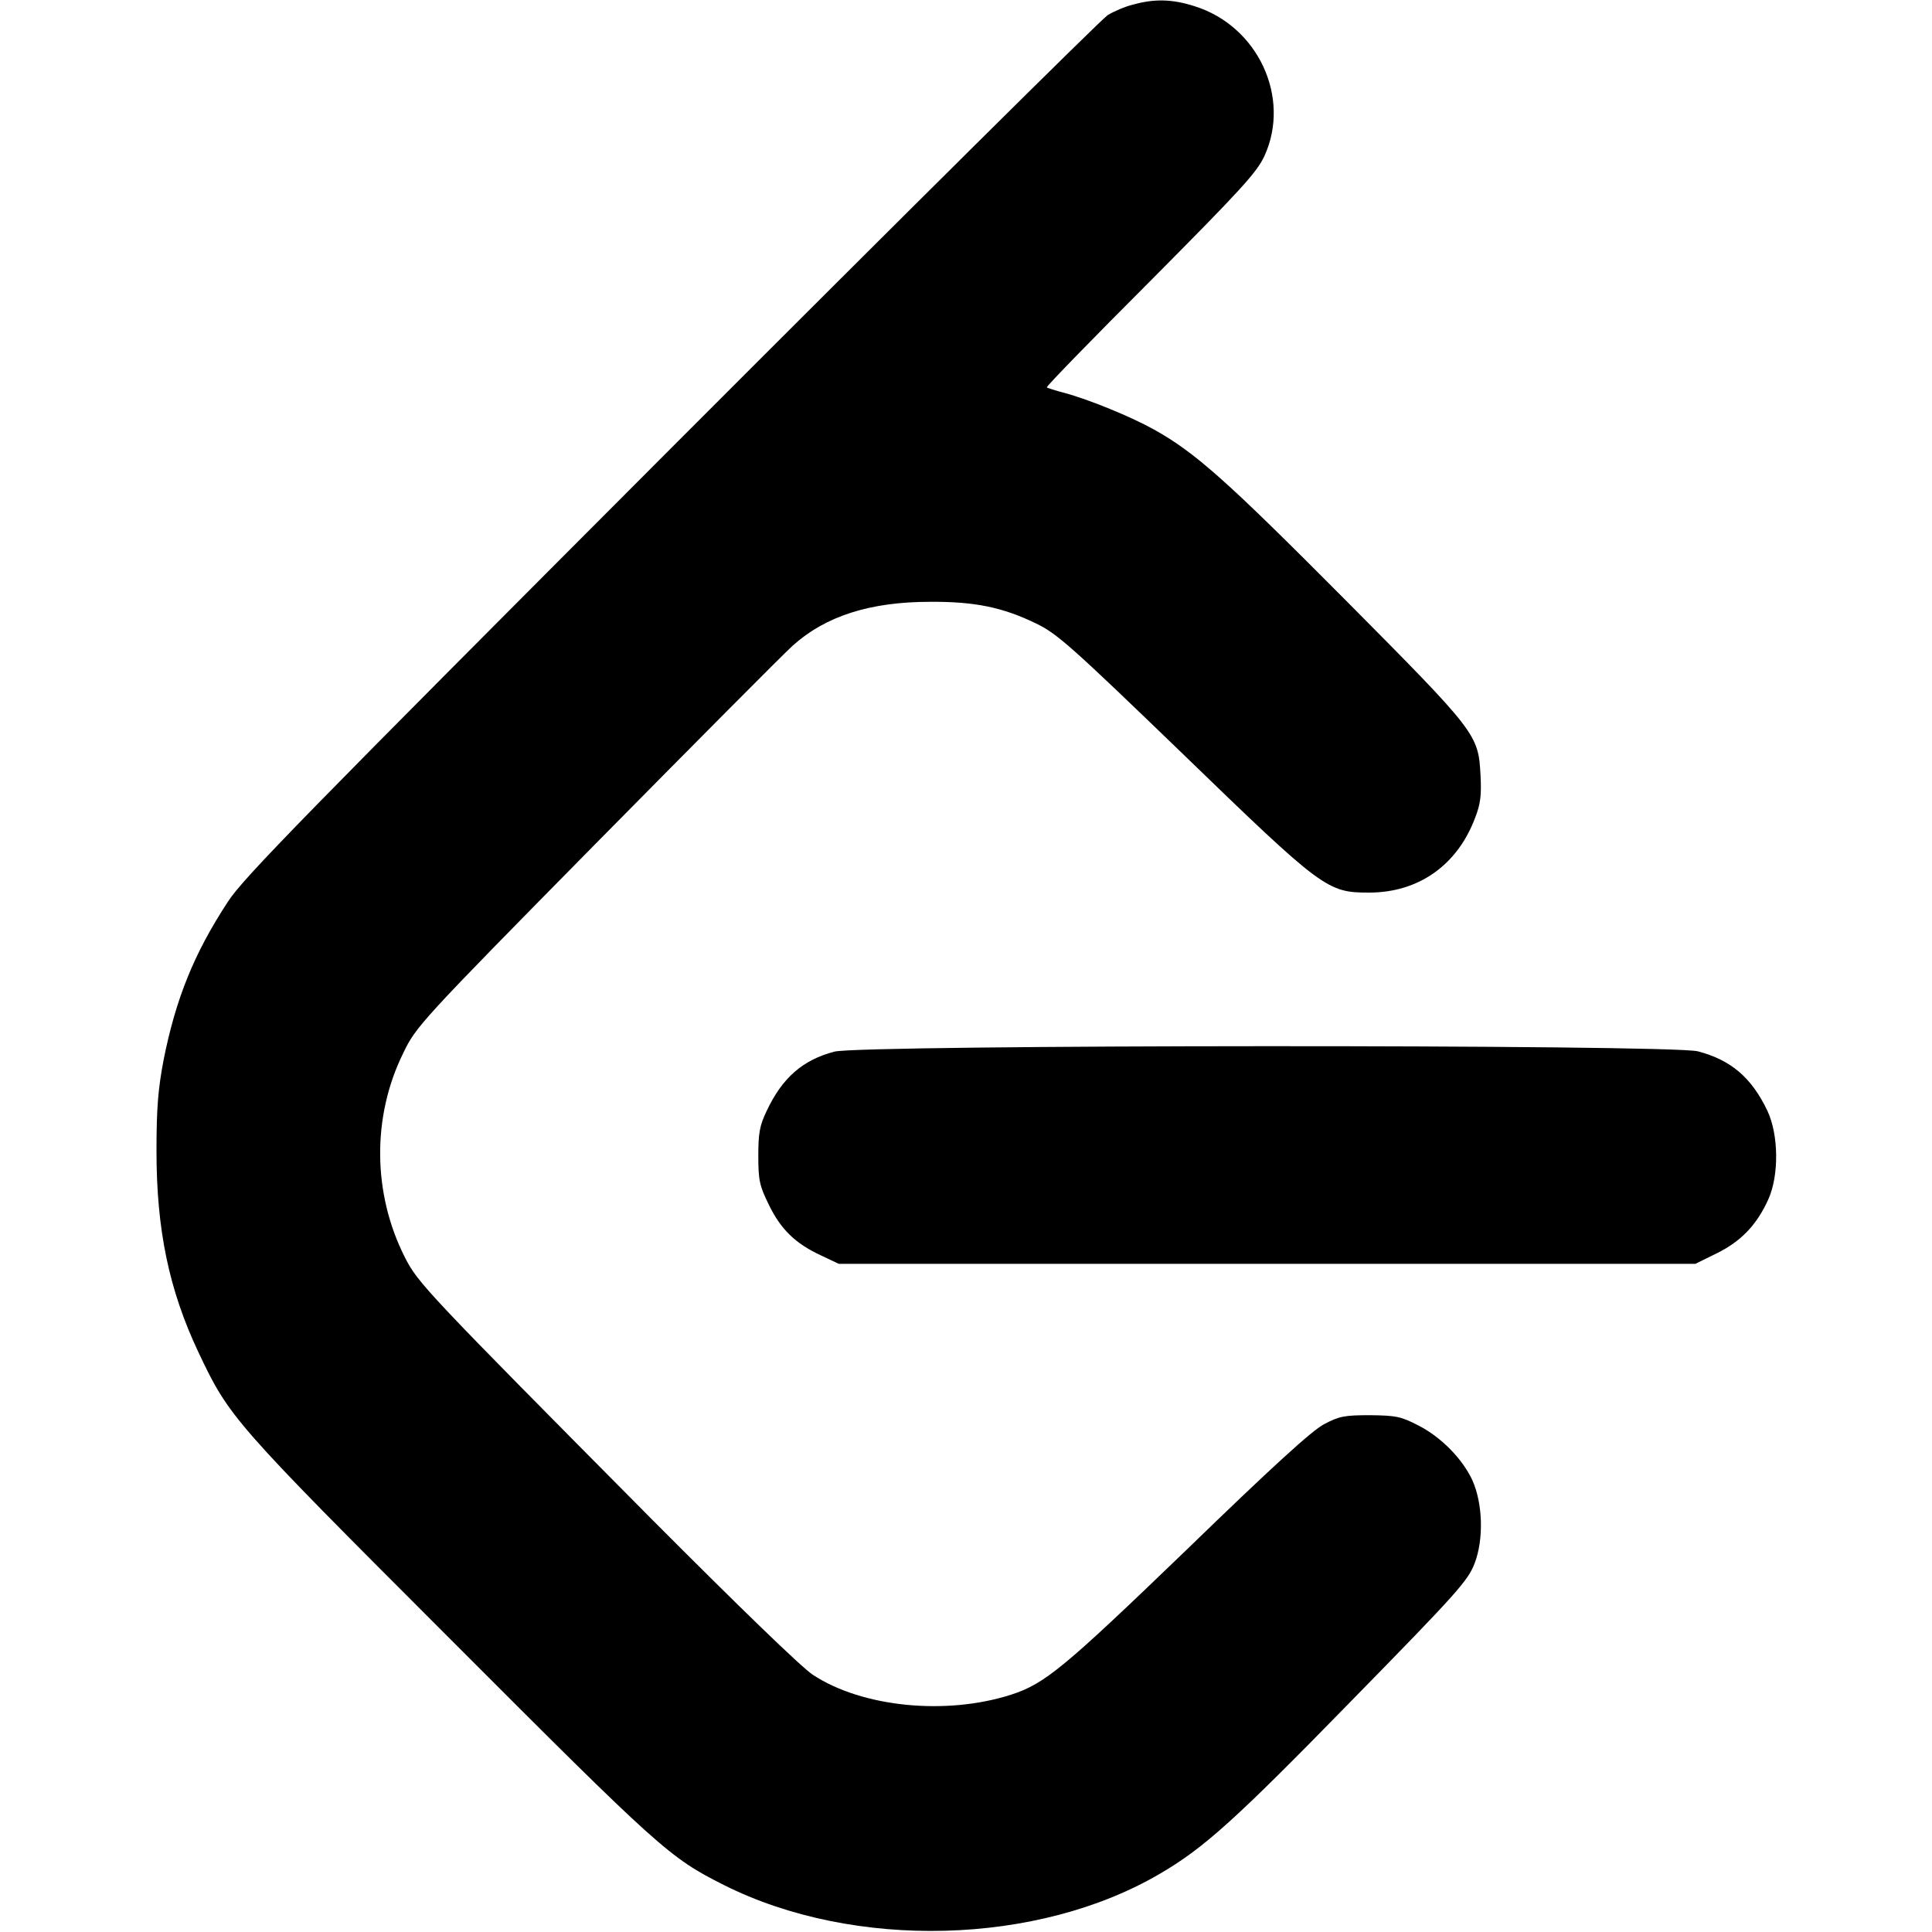
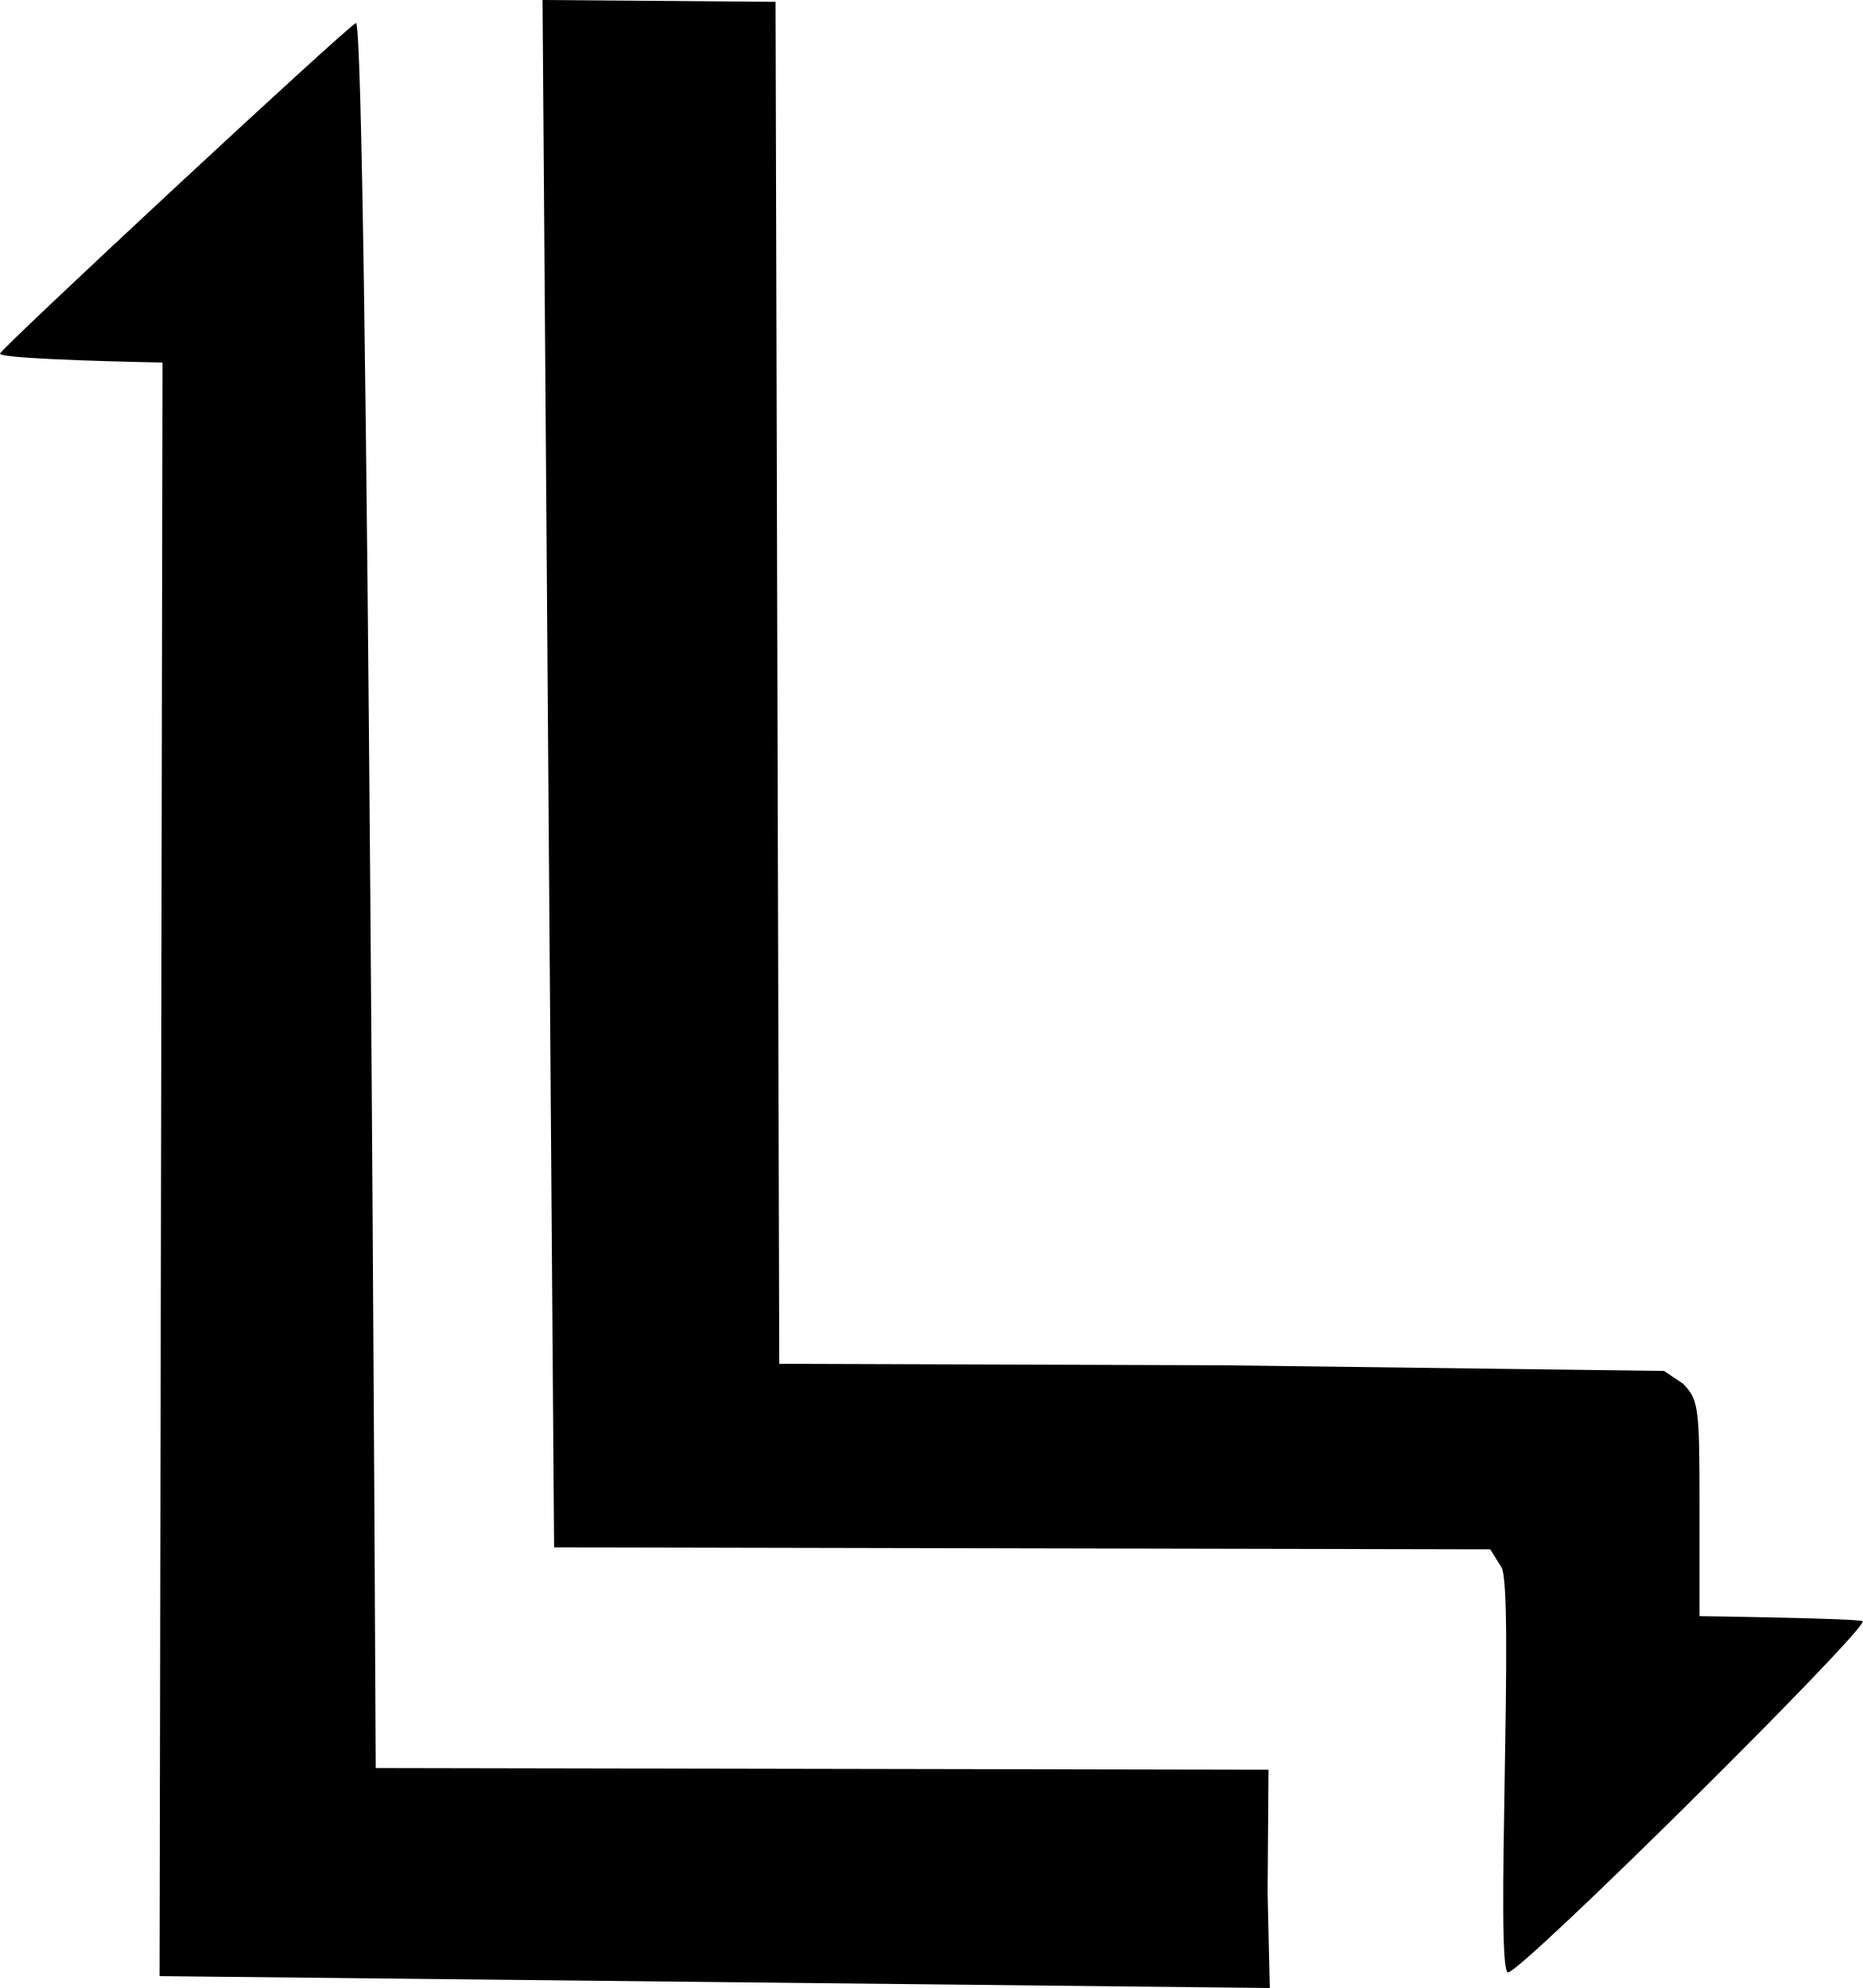
- <svg xmlns="http://www.w3.org/2000/svg" version="1.0" width="600pt" height="600pt" viewBox="0 0 600 600" preserveAspectRatio="xMidYMid meet">
-   <g transform="translate(0,600) scale(0.1,-0.1)" fill="#000000" stroke="none">
-     <path d="M3520 5986 c-26 -6 -62 -22 -80 -33 -19 -12 -629 -617 -1356 -1345 -1134 -1136 -1329 -1335 -1376 -1408 -105 -160 -162 -301 -200 -492 -17 -90 -22 -148 -22 -283 0 -245 39 -431 130 -624 96 -203 107 -216 783 -892 652 -653 680 -678 849 -763 404 -203 976 -188 1356 36 135 79 233 167 592 535 333 340 363 374 384 429 28 74 25 184 -7 256 -30 66 -97 135 -168 171 -54 28 -69 31 -150 32 -79 0 -96 -3 -143 -28 -37 -19 -163 -134 -427 -390 -382 -368 -440 -416 -545 -450 -202 -65 -463 -39 -616 62 -36 24 -229 211 -499 482 -703 709 -727 734 -768 815 -100 198 -102 436 -5 633 40 83 50 95 600 653 308 312 582 588 610 613 102 92 241 136 426 136 139 1 226 -17 329 -67 65 -31 108 -69 455 -404 437 -423 450 -432 580 -432 153 0 274 85 329 232 17 43 20 71 17 131 -7 129 -9 132 -422 548 -365 367 -463 455 -592 527 -72 40 -201 93 -279 114 -27 7 -52 15 -54 17 -3 2 142 151 322 331 281 283 330 336 354 388 83 182 -21 404 -218 465 -69 22 -124 23 -189 5z" />
-     <path d="M2591 2734 c-99 -26 -162 -82 -210 -184 -22 -46 -26 -69 -26 -140 0 -76 4 -93 33 -152 37 -76 82 -120 162 -157 l55 -26 1330 0 1330 0 67 33 c75 37 124 88 160 168 33 74 32 199 -3 274 -49 103 -113 158 -216 185 -85 22 -2600 21 -2682 -1z" />
-   </g>
+ <svg xmlns="http://www.w3.org/2000/svg" viewBox="184.601 150.85 251 267.848">
+   <path d="M 751.04 2687.477 L 766.608 602.651 L 2028 600 L 2043 576 C 2061 549 2034 30 2052 30 C 2070 30 2530 486 2530 503 C 2530 507 2310 510 2310 510 L 2310 655 C 2310 792 2309 801 2288 823 L 2262.248 840.352 L 1668 848 L 1070 850 L 1065 2685 L 751.04 2687.477 Z" style="fill: #000000;" transform="matrix(0.1, 0, 0, -0.1, 182.6005, 419.5975)" />
+   <path d="M 499.663 2656.366 C 492.663 2656.366 20 2217 20 2211 C 20 2203 239 2199 239 2199 L 235 25 L 1731 9 L 1728 137 L 1729.245 303.089 L 526.278 305.355 C 526.278 305.355 515.663 2657.366 499.663 2656.366 Z" style="fill: #000000;" transform="matrix(0.1, 0, 0, -0.1, 182.6005, 419.5975)" />
</svg>
